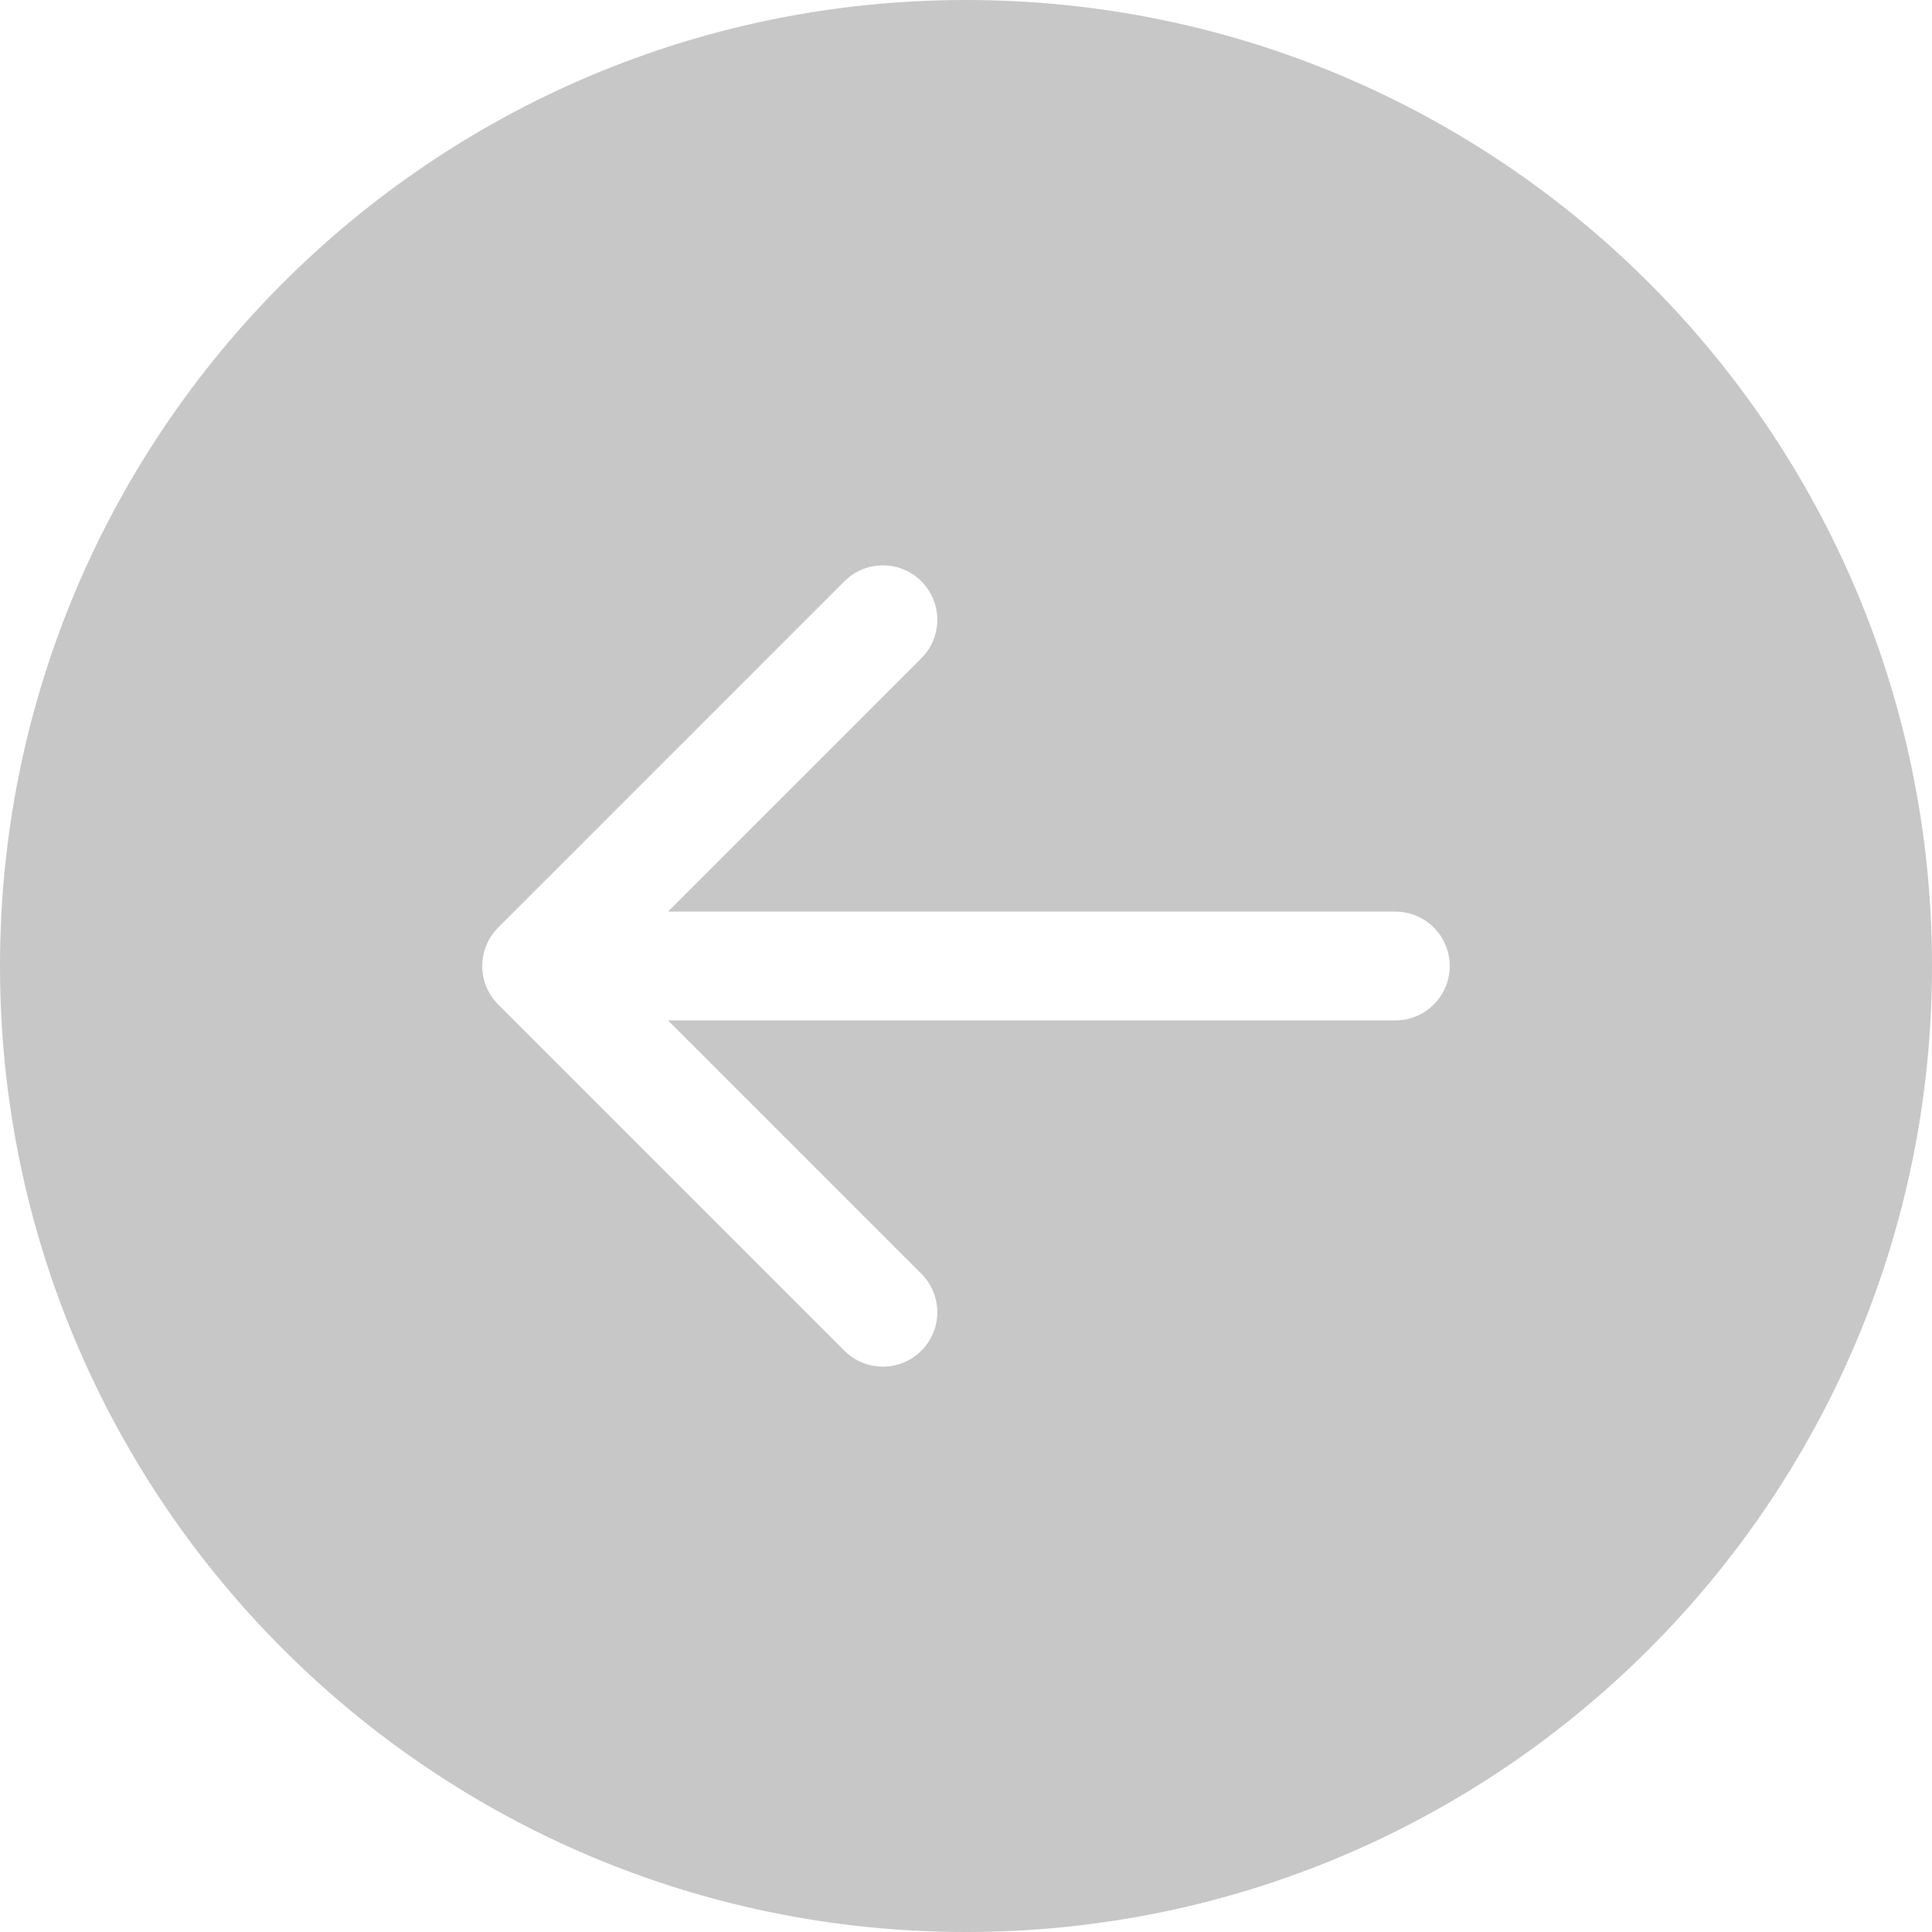
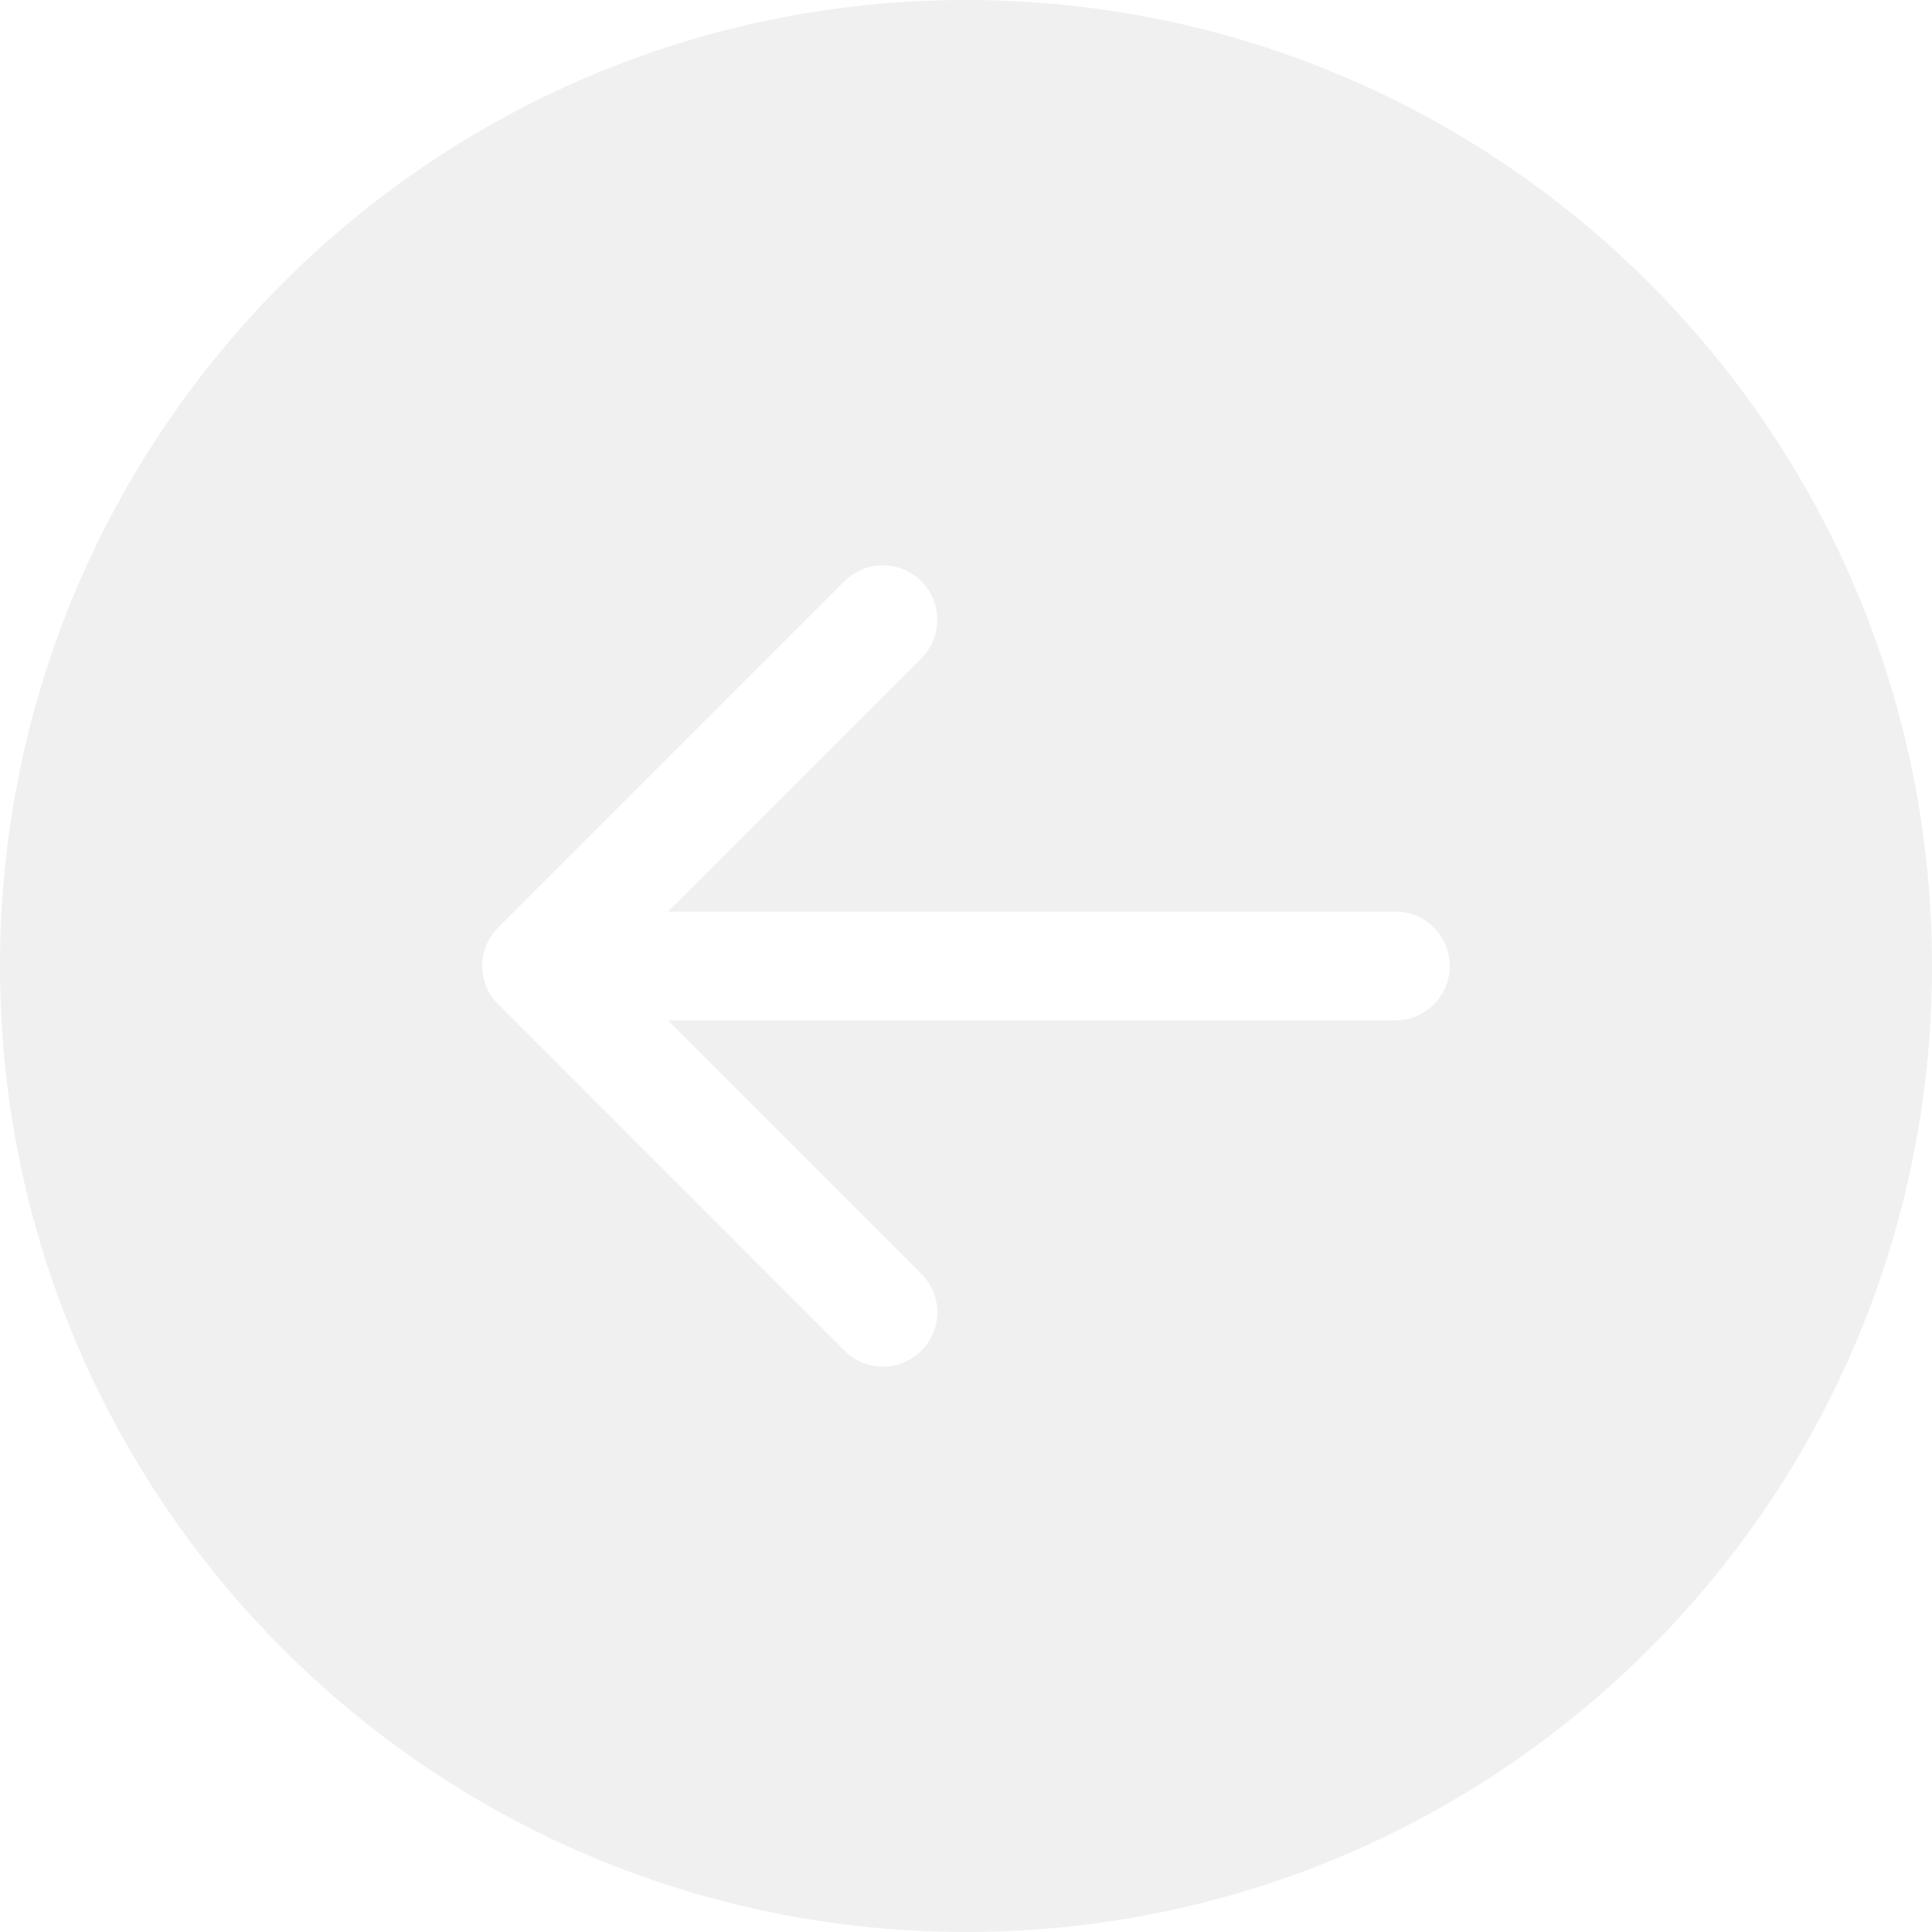
<svg xmlns="http://www.w3.org/2000/svg" width="800" height="800" viewBox="0 0 800 800" fill="none">
-   <path fill-rule="evenodd" clip-rule="evenodd" d="M400 800C179.086 800 0 620.914 0 400C0 179.086 179.086 0 400 0C620.914 0 800 179.086 800 400C800 620.914 620.914 800 400 800ZM206.293 384.07L349.658 240.705C358.456 231.907 372.72 231.907 381.518 240.705C390.315 249.502 390.315 263.766 381.518 272.564L276.609 377.472L577.778 377.472C590.219 377.472 600.305 387.558 600.305 400C600.305 412.442 590.219 422.528 577.778 422.528L276.609 422.528L381.518 527.436C390.315 536.234 390.315 550.498 381.518 559.295C372.72 568.093 358.456 568.093 349.659 559.295L206.293 415.93C197.495 407.132 197.495 392.868 206.293 384.07Z" fill="#C7C7C7" />
+   <path fill-rule="evenodd" clip-rule="evenodd" d="M400 800C179.086 800 0 620.914 0 400C0 179.086 179.086 0 400 0C620.914 0 800 179.086 800 400C800 620.914 620.914 800 400 800ZM206.293 384.07L349.658 240.705C358.456 231.907 372.72 231.907 381.518 240.705C390.315 249.502 390.315 263.766 381.518 272.564L276.609 377.472L577.778 377.472C590.219 377.472 600.305 387.558 600.305 400C600.305 412.442 590.219 422.528 577.778 422.528L276.609 422.528L381.518 527.436C390.315 536.234 390.315 550.498 381.518 559.295C372.72 568.093 358.456 568.093 349.659 559.295L206.293 415.93C197.495 407.132 197.495 392.868 206.293 384.07Z" fill="#F0F0F0" />
</svg>
